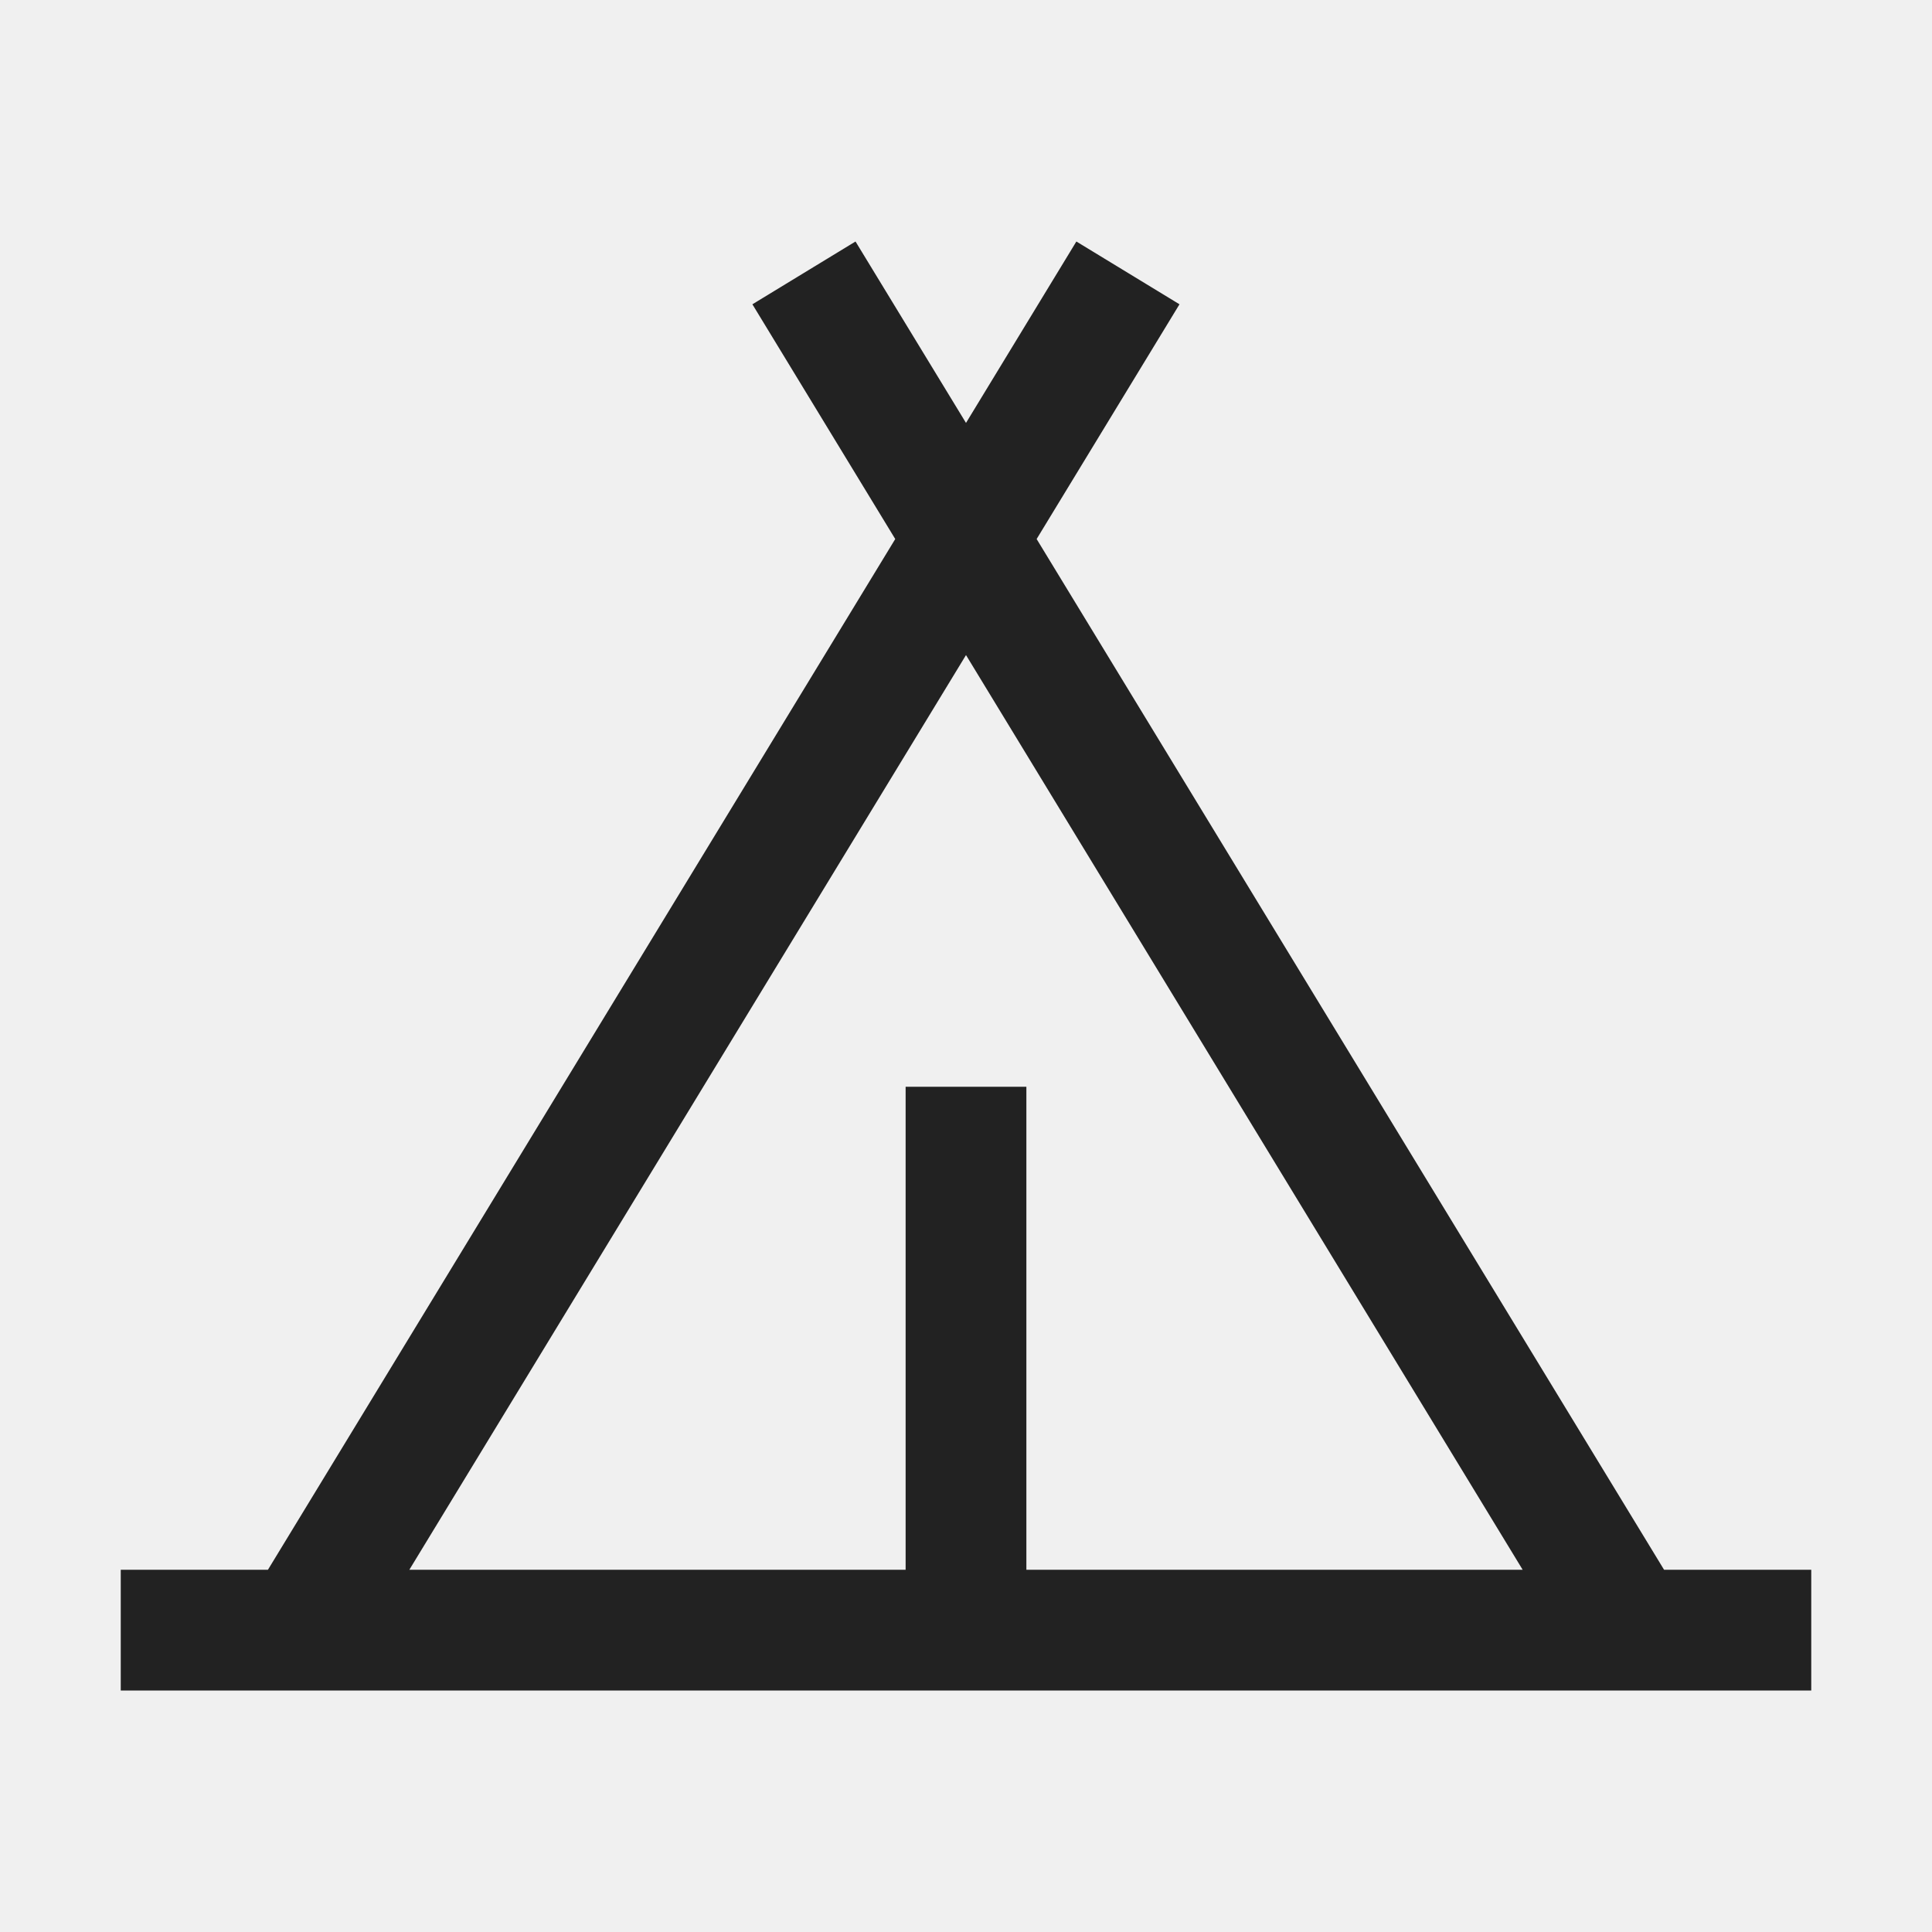
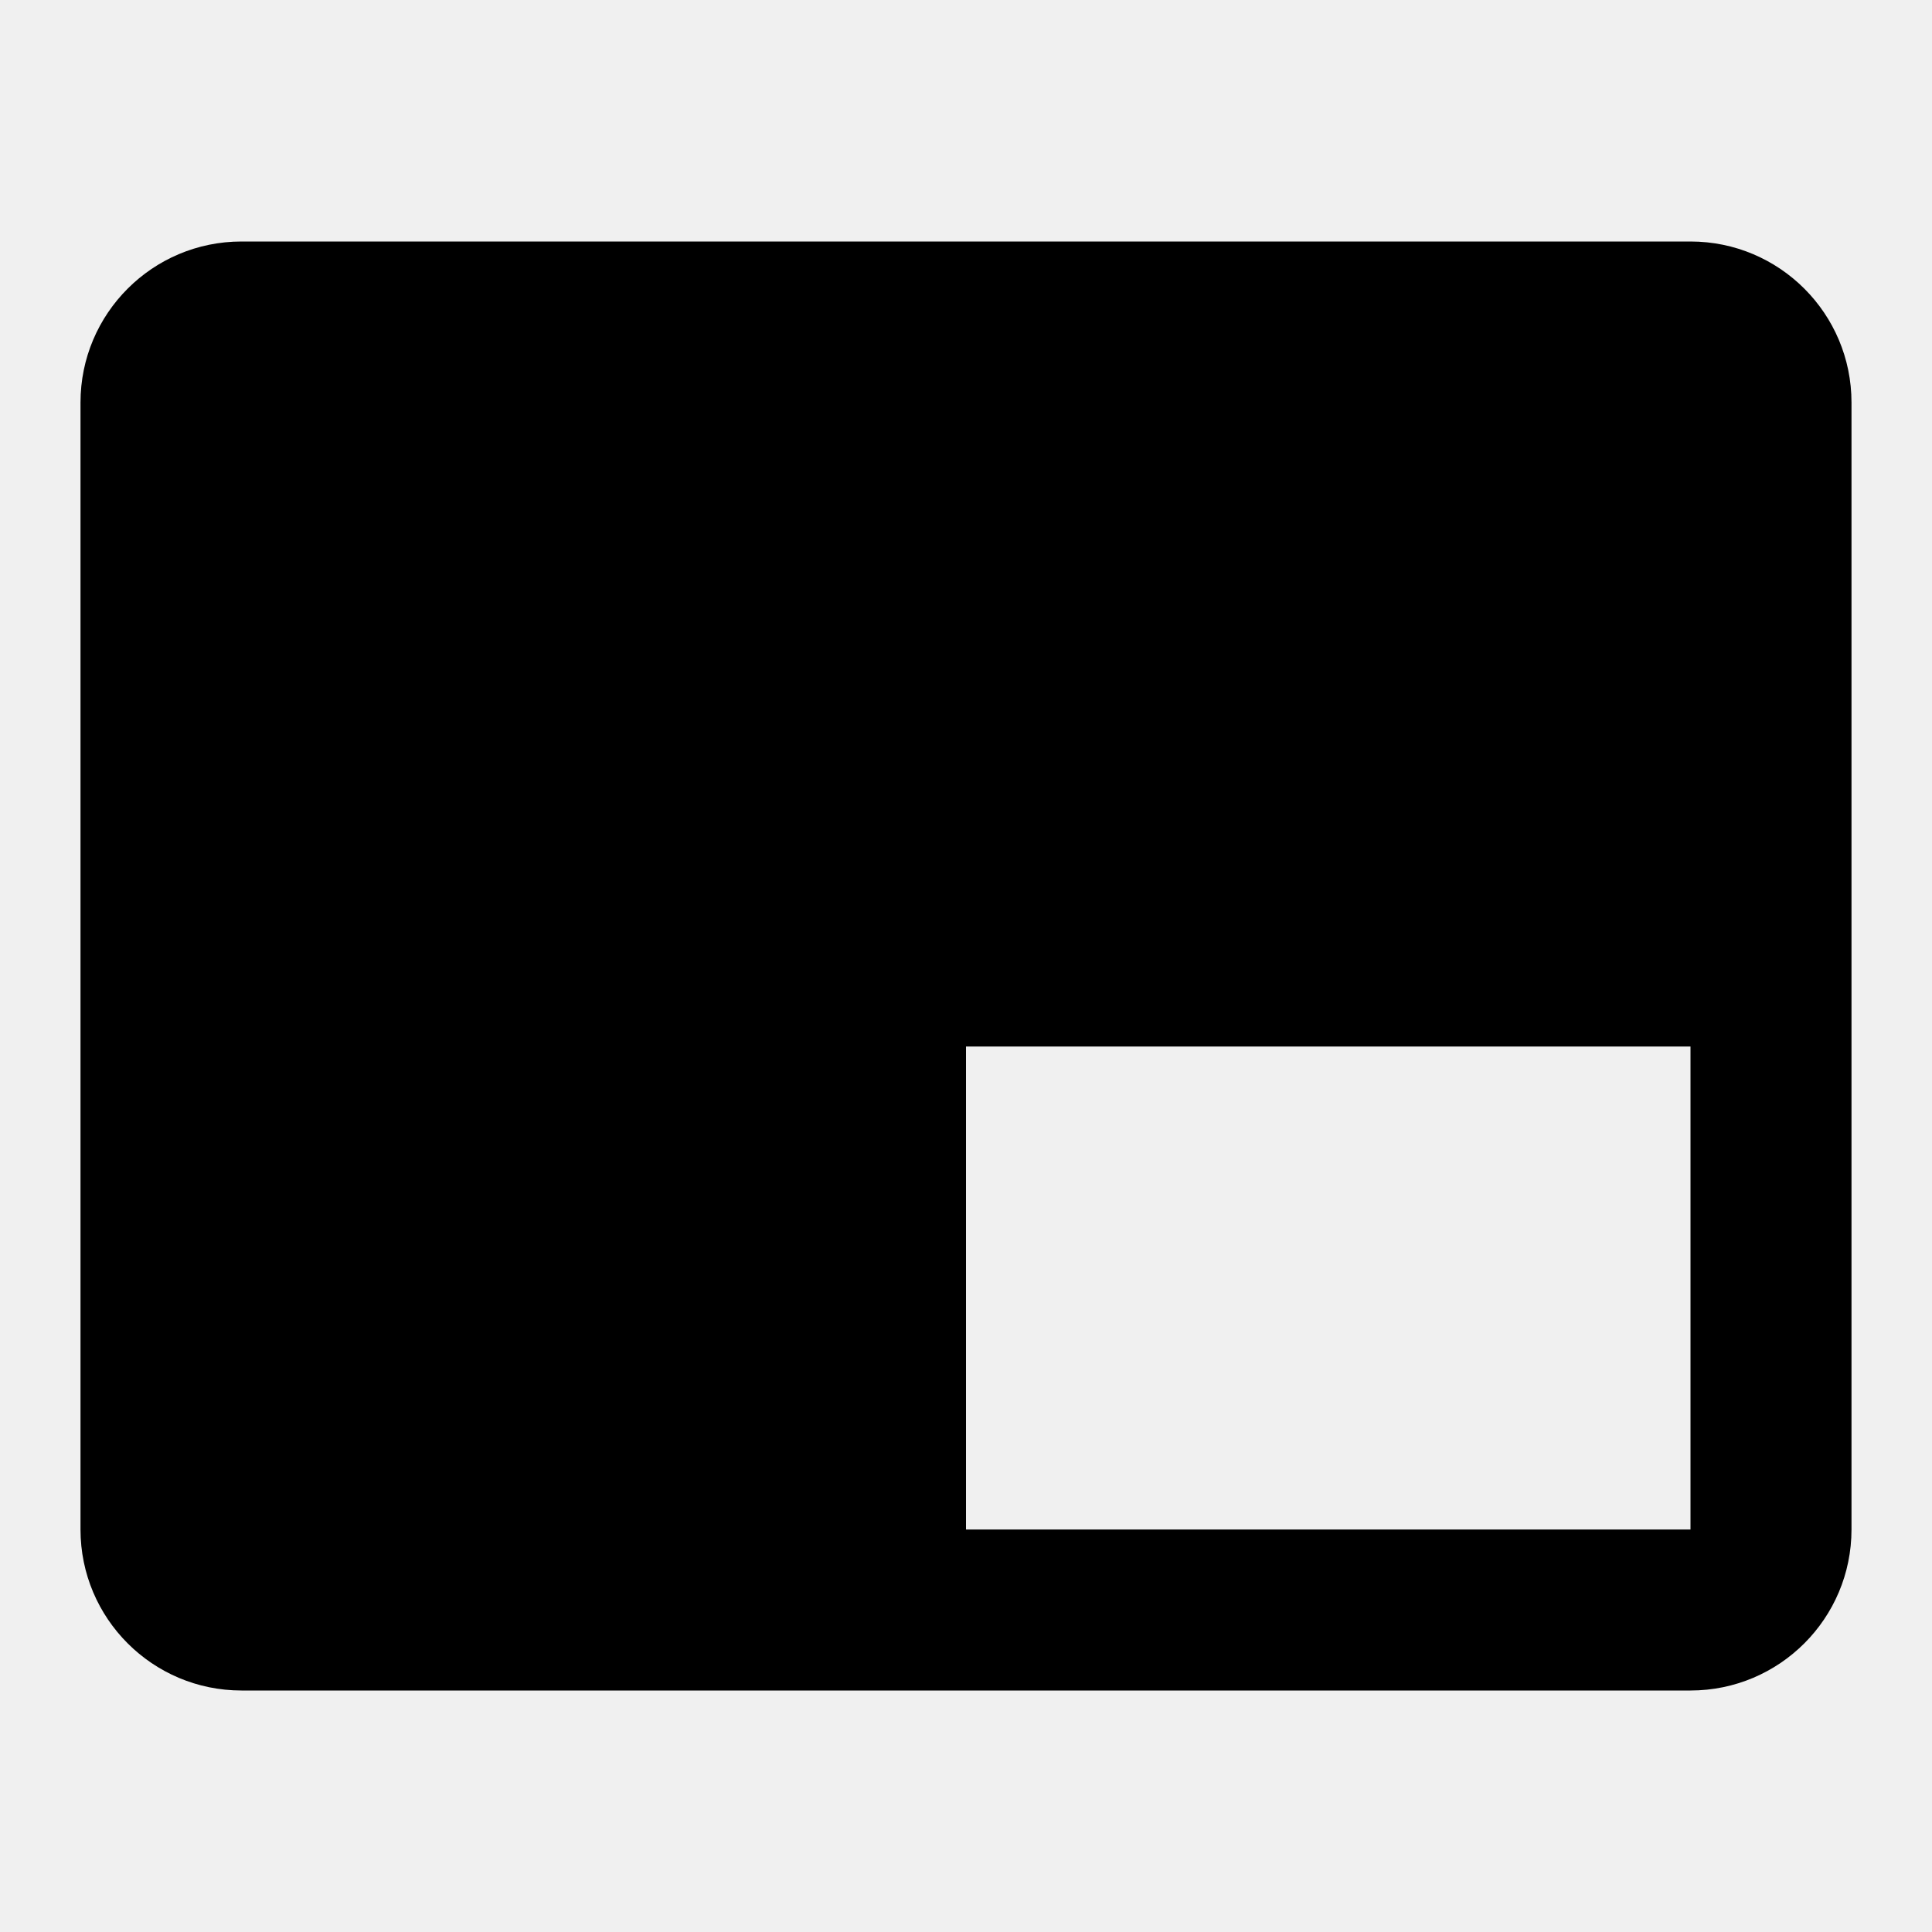
- <svg xmlns="http://www.w3.org/2000/svg" viewBox="0 0 32 32">
-   <style>
-     path { fill: #222; }
-     @media (prefers-color-scheme: dark) {
-       path { fill: #ffffff; }
-     }
-   </style>
-   <path d="M27.562 26L17.17 8.928l2.366-3.888L17.828 4L16 7.005L14.17 4l-1.708 1.04l2.366 3.888L4.438 26H2v2h28v-2zM16 10.85L25.22 26H17v-8h-2v8H6.78z" />
+ <svg xmlns="http://www.w3.org/2000/svg" width="32" height="32" viewBox="0 0 24 24">
+   <path fill="currentColor" d="M21 3H3a2 2 0 0 0-2 2v14a2 2 0 0 0 2 2h18a2 2 0 0 0 2-2V5a2 2 0 0 0-2-2m0 16h-9v-6h9v6Z" />
</svg>
